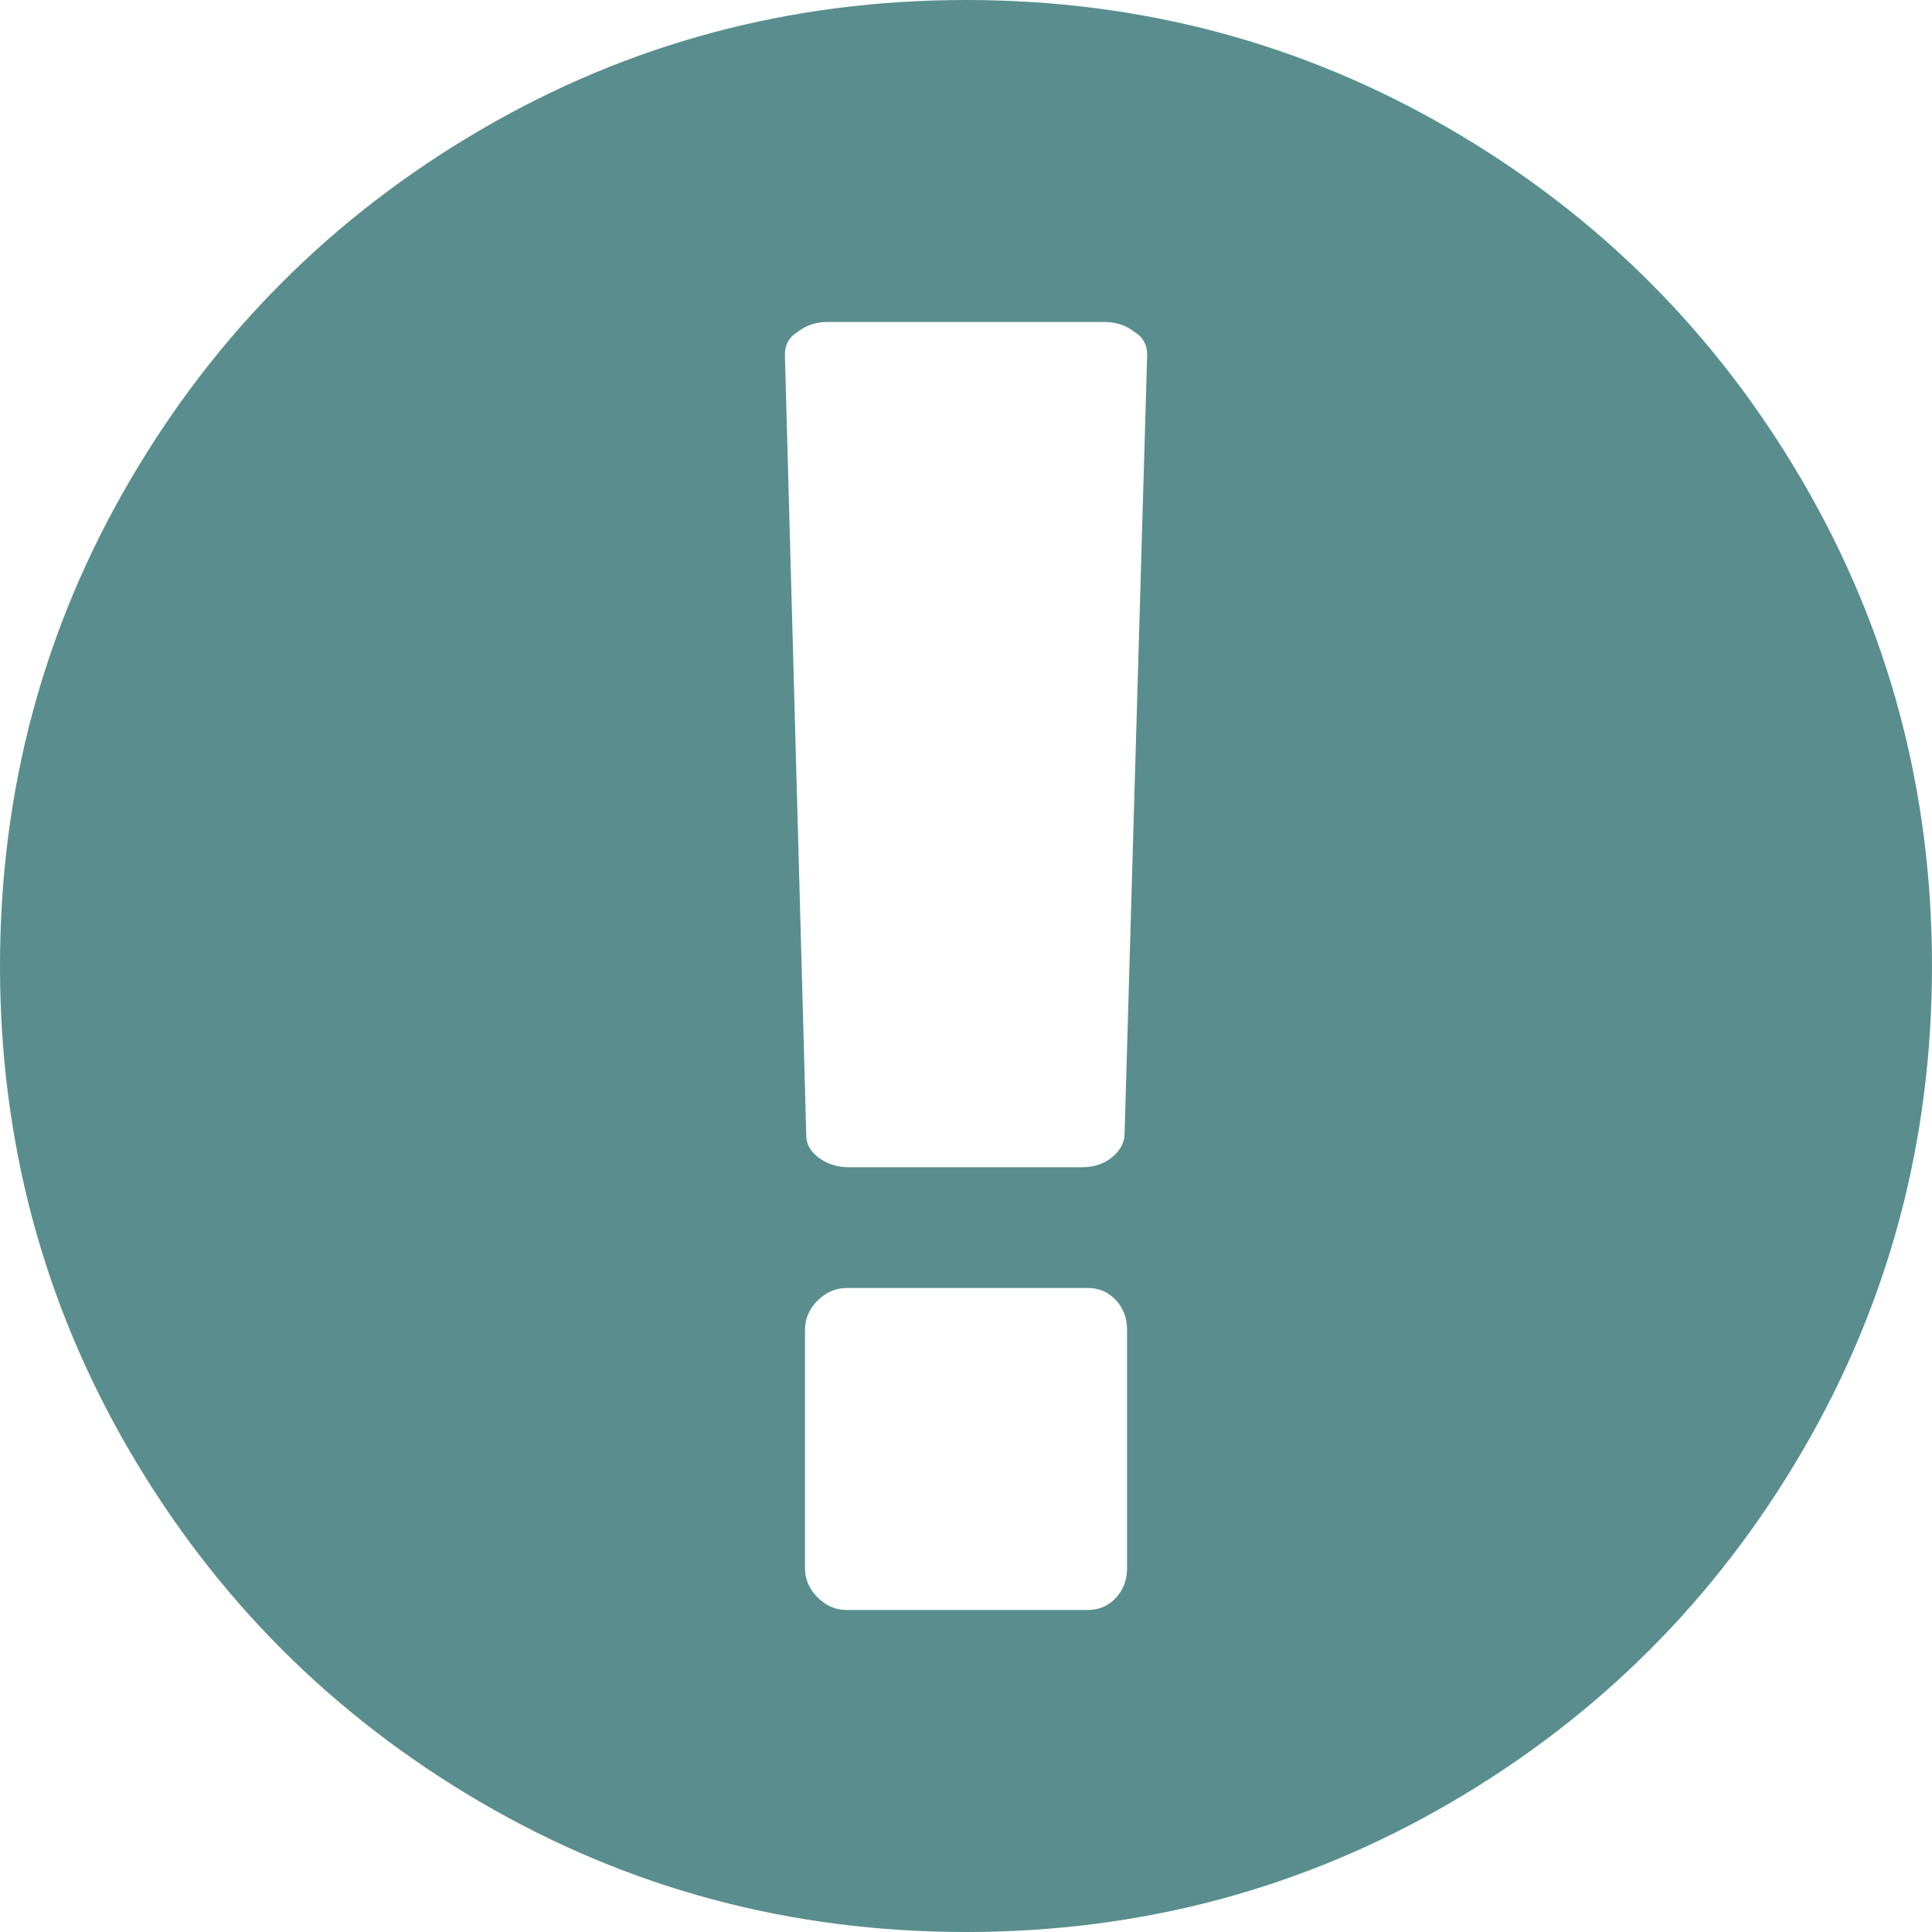
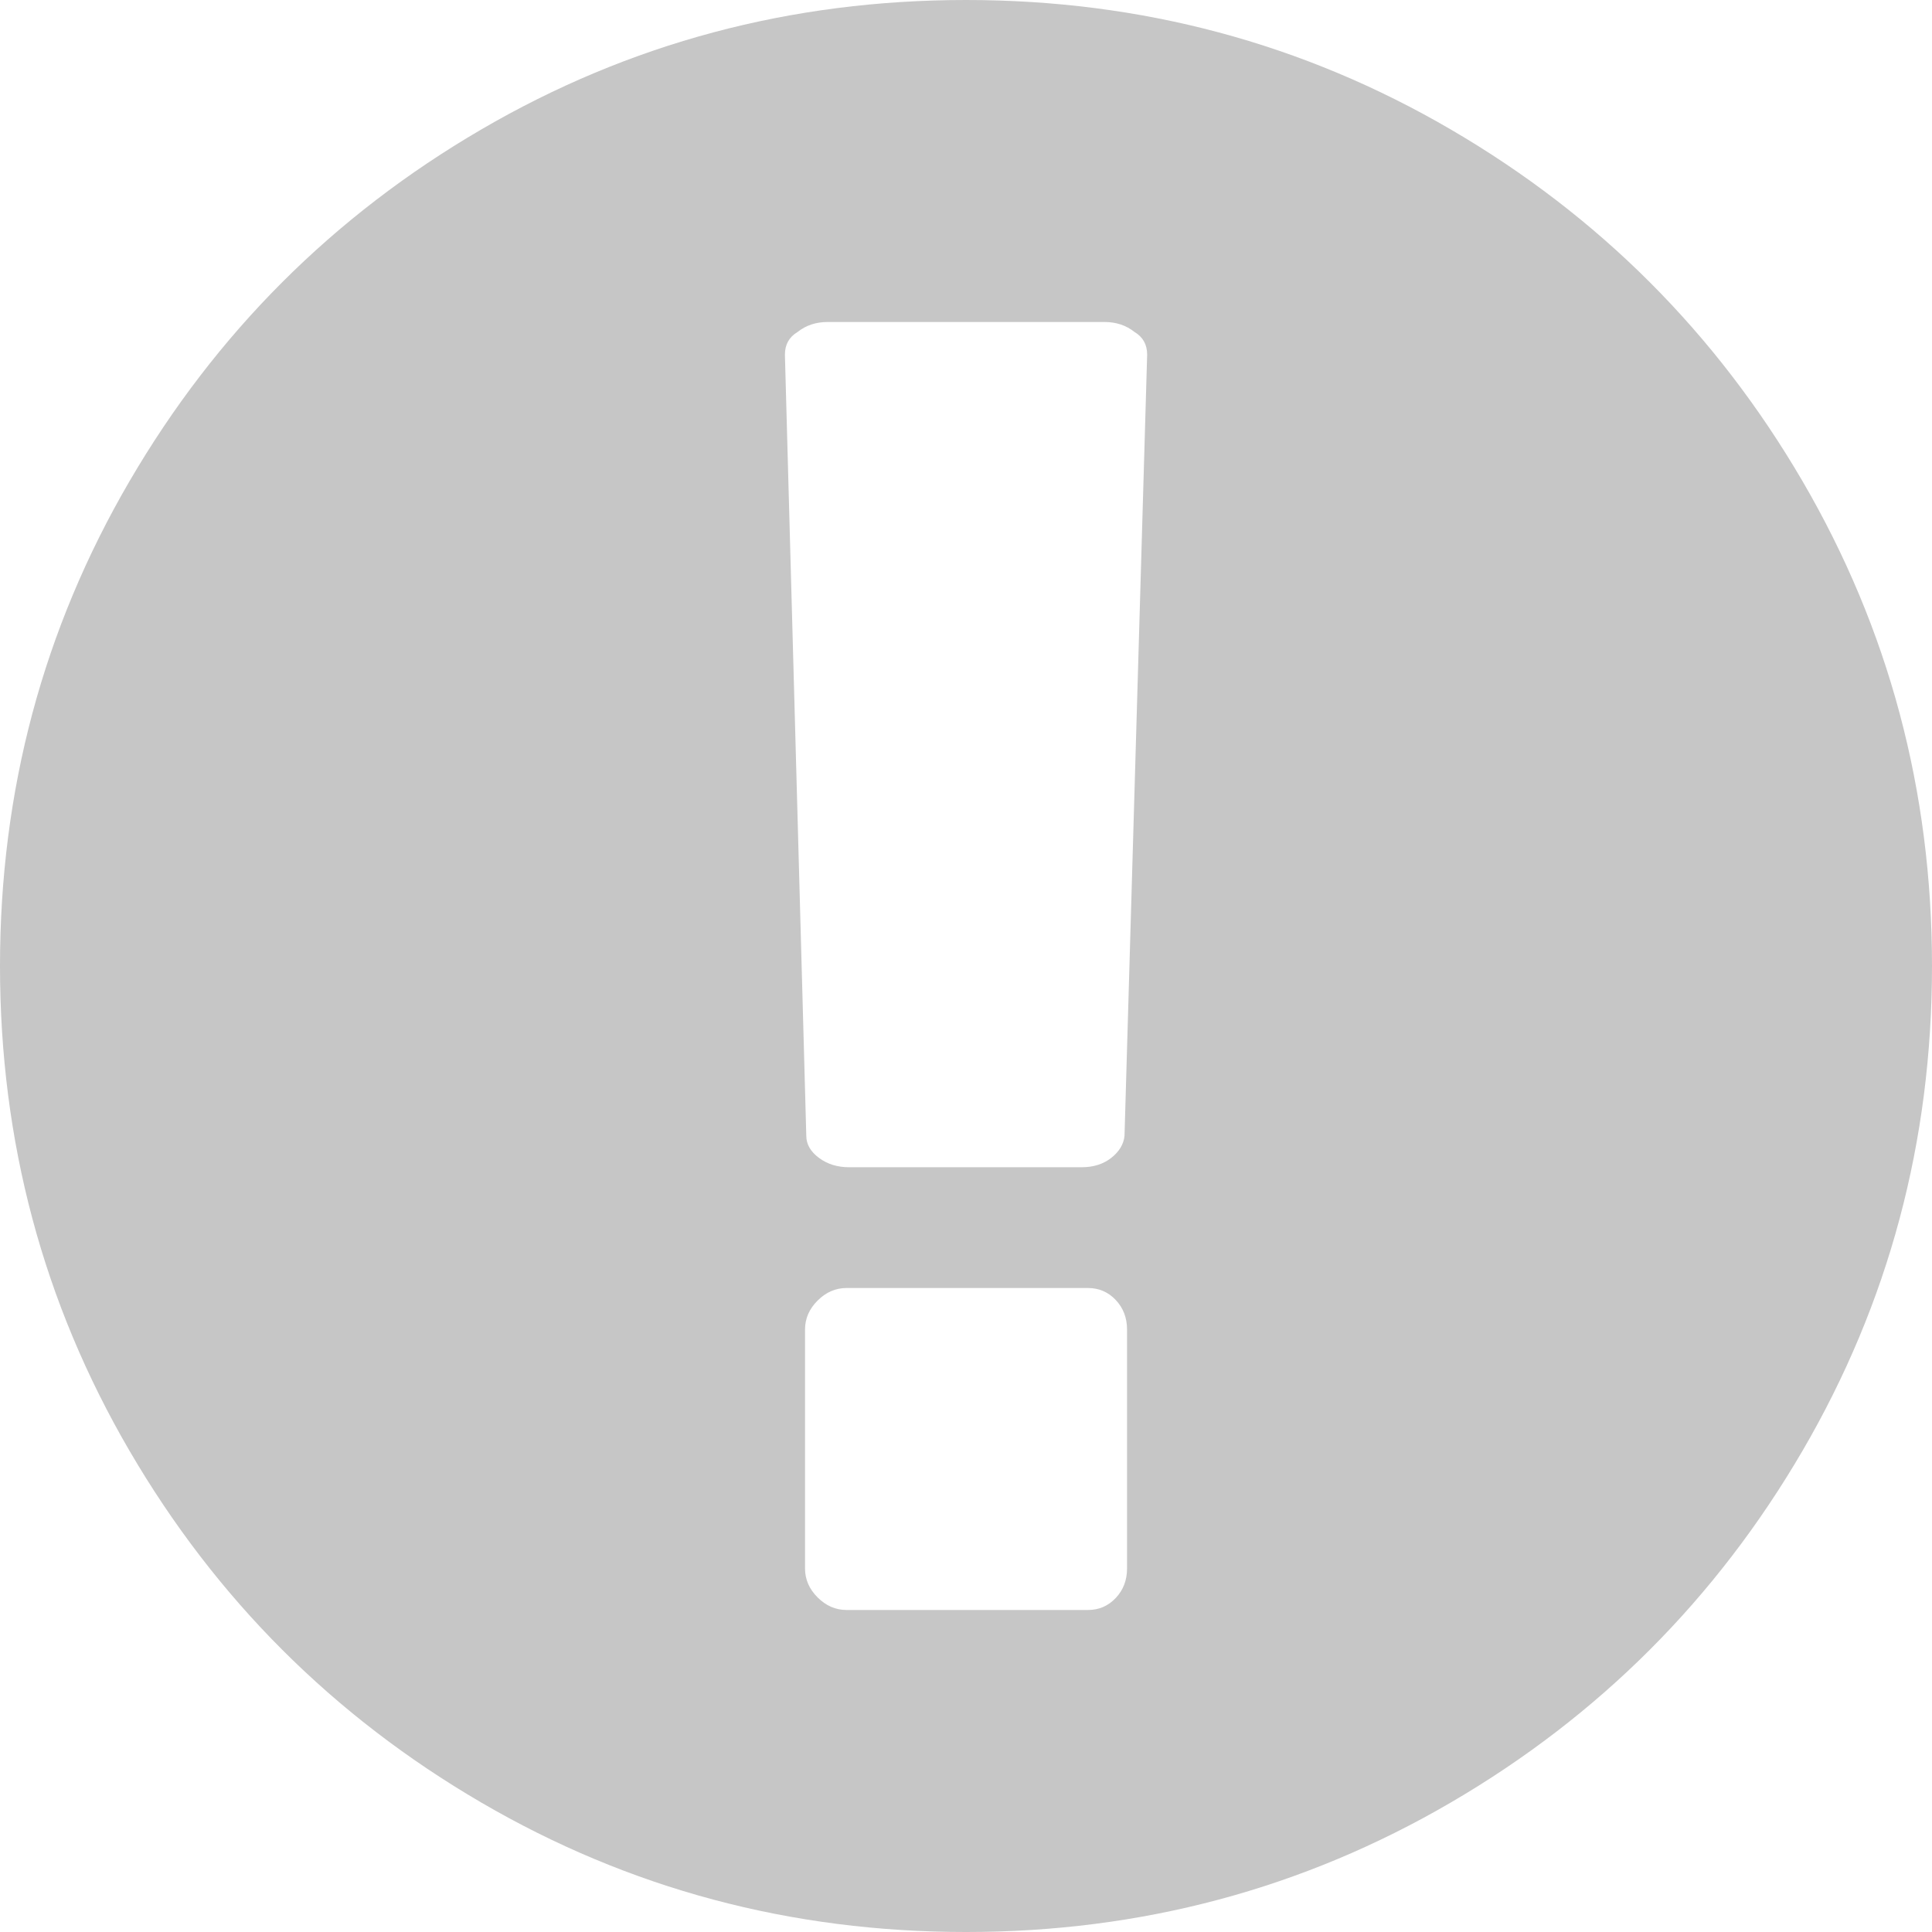
- <svg xmlns="http://www.w3.org/2000/svg" version="1.1" id="Capa_1" x="0px" y="0px" width="438.533px" height="438.533px" viewBox="0 0 438.533 438.533" style="fill:#5A8E8E; enable-background:new 0 0 438.533 438.533;" xml:space="preserve">
+ <svg xmlns="http://www.w3.org/2000/svg" version="1.1" id="Capa_1" x="0px" y="0px" width="438.533px" height="438.533px" viewBox="0 0 438.533 438.533" style="fill:#c6c6c6; enable-background:new 0 0 438.533 438.533;" xml:space="preserve">
  <g>
    <path d="M409.133,109.203c-19.608-33.592-46.205-60.189-79.798-79.796C295.736,9.801,259.058,0,219.273,0   c-39.781,0-76.466,9.801-110.063,29.407c-33.595,19.604-60.192,46.201-79.8,79.796C9.801,142.8,0,179.489,0,219.267   s9.804,76.463,29.407,110.062c19.607,33.585,46.204,60.189,79.799,79.798c33.597,19.605,70.283,29.407,110.063,29.407   s76.47-9.802,110.065-29.407c33.593-19.602,60.189-46.206,79.795-79.798c19.603-33.599,29.403-70.287,29.403-110.062   C438.533,179.489,428.732,142.795,409.133,109.203z M255.82,356.021c0,2.669-0.862,4.9-2.573,6.707s-3.806,2.711-6.283,2.711   h-54.818c-2.472,0-4.663-0.952-6.565-2.854c-1.904-1.903-2.854-4.093-2.854-6.563V301.78c0-2.478,0.95-4.668,2.854-6.571   c1.903-1.902,4.093-2.851,6.565-2.851h54.818c2.478,0,4.579,0.907,6.283,2.707c1.711,1.817,2.573,4.045,2.573,6.715V356.021z    M255.246,257.812c-0.192,1.902-1.188,3.568-2.991,4.996c-1.813,1.424-4.045,2.135-6.708,2.135h-52.822   c-2.666,0-4.95-0.711-6.853-2.135c-1.904-1.428-2.857-3.094-2.857-4.996L178.162,80.51c0-2.288,0.95-3.997,2.852-5.14   c1.906-1.521,4.19-2.284,6.854-2.284h62.819c2.666,0,4.948,0.76,6.851,2.284c1.903,1.143,2.848,2.856,2.848,5.14L255.246,257.812z" />
  </g>
  <g>
</g>
  <g>
</g>
  <g>
</g>
  <g>
</g>
  <g>
</g>
  <g>
</g>
  <g>
</g>
  <g>
</g>
  <g>
</g>
  <g>
</g>
  <g>
</g>
  <g>
</g>
  <g>
</g>
  <g>
</g>
  <g>
</g>
</svg>
